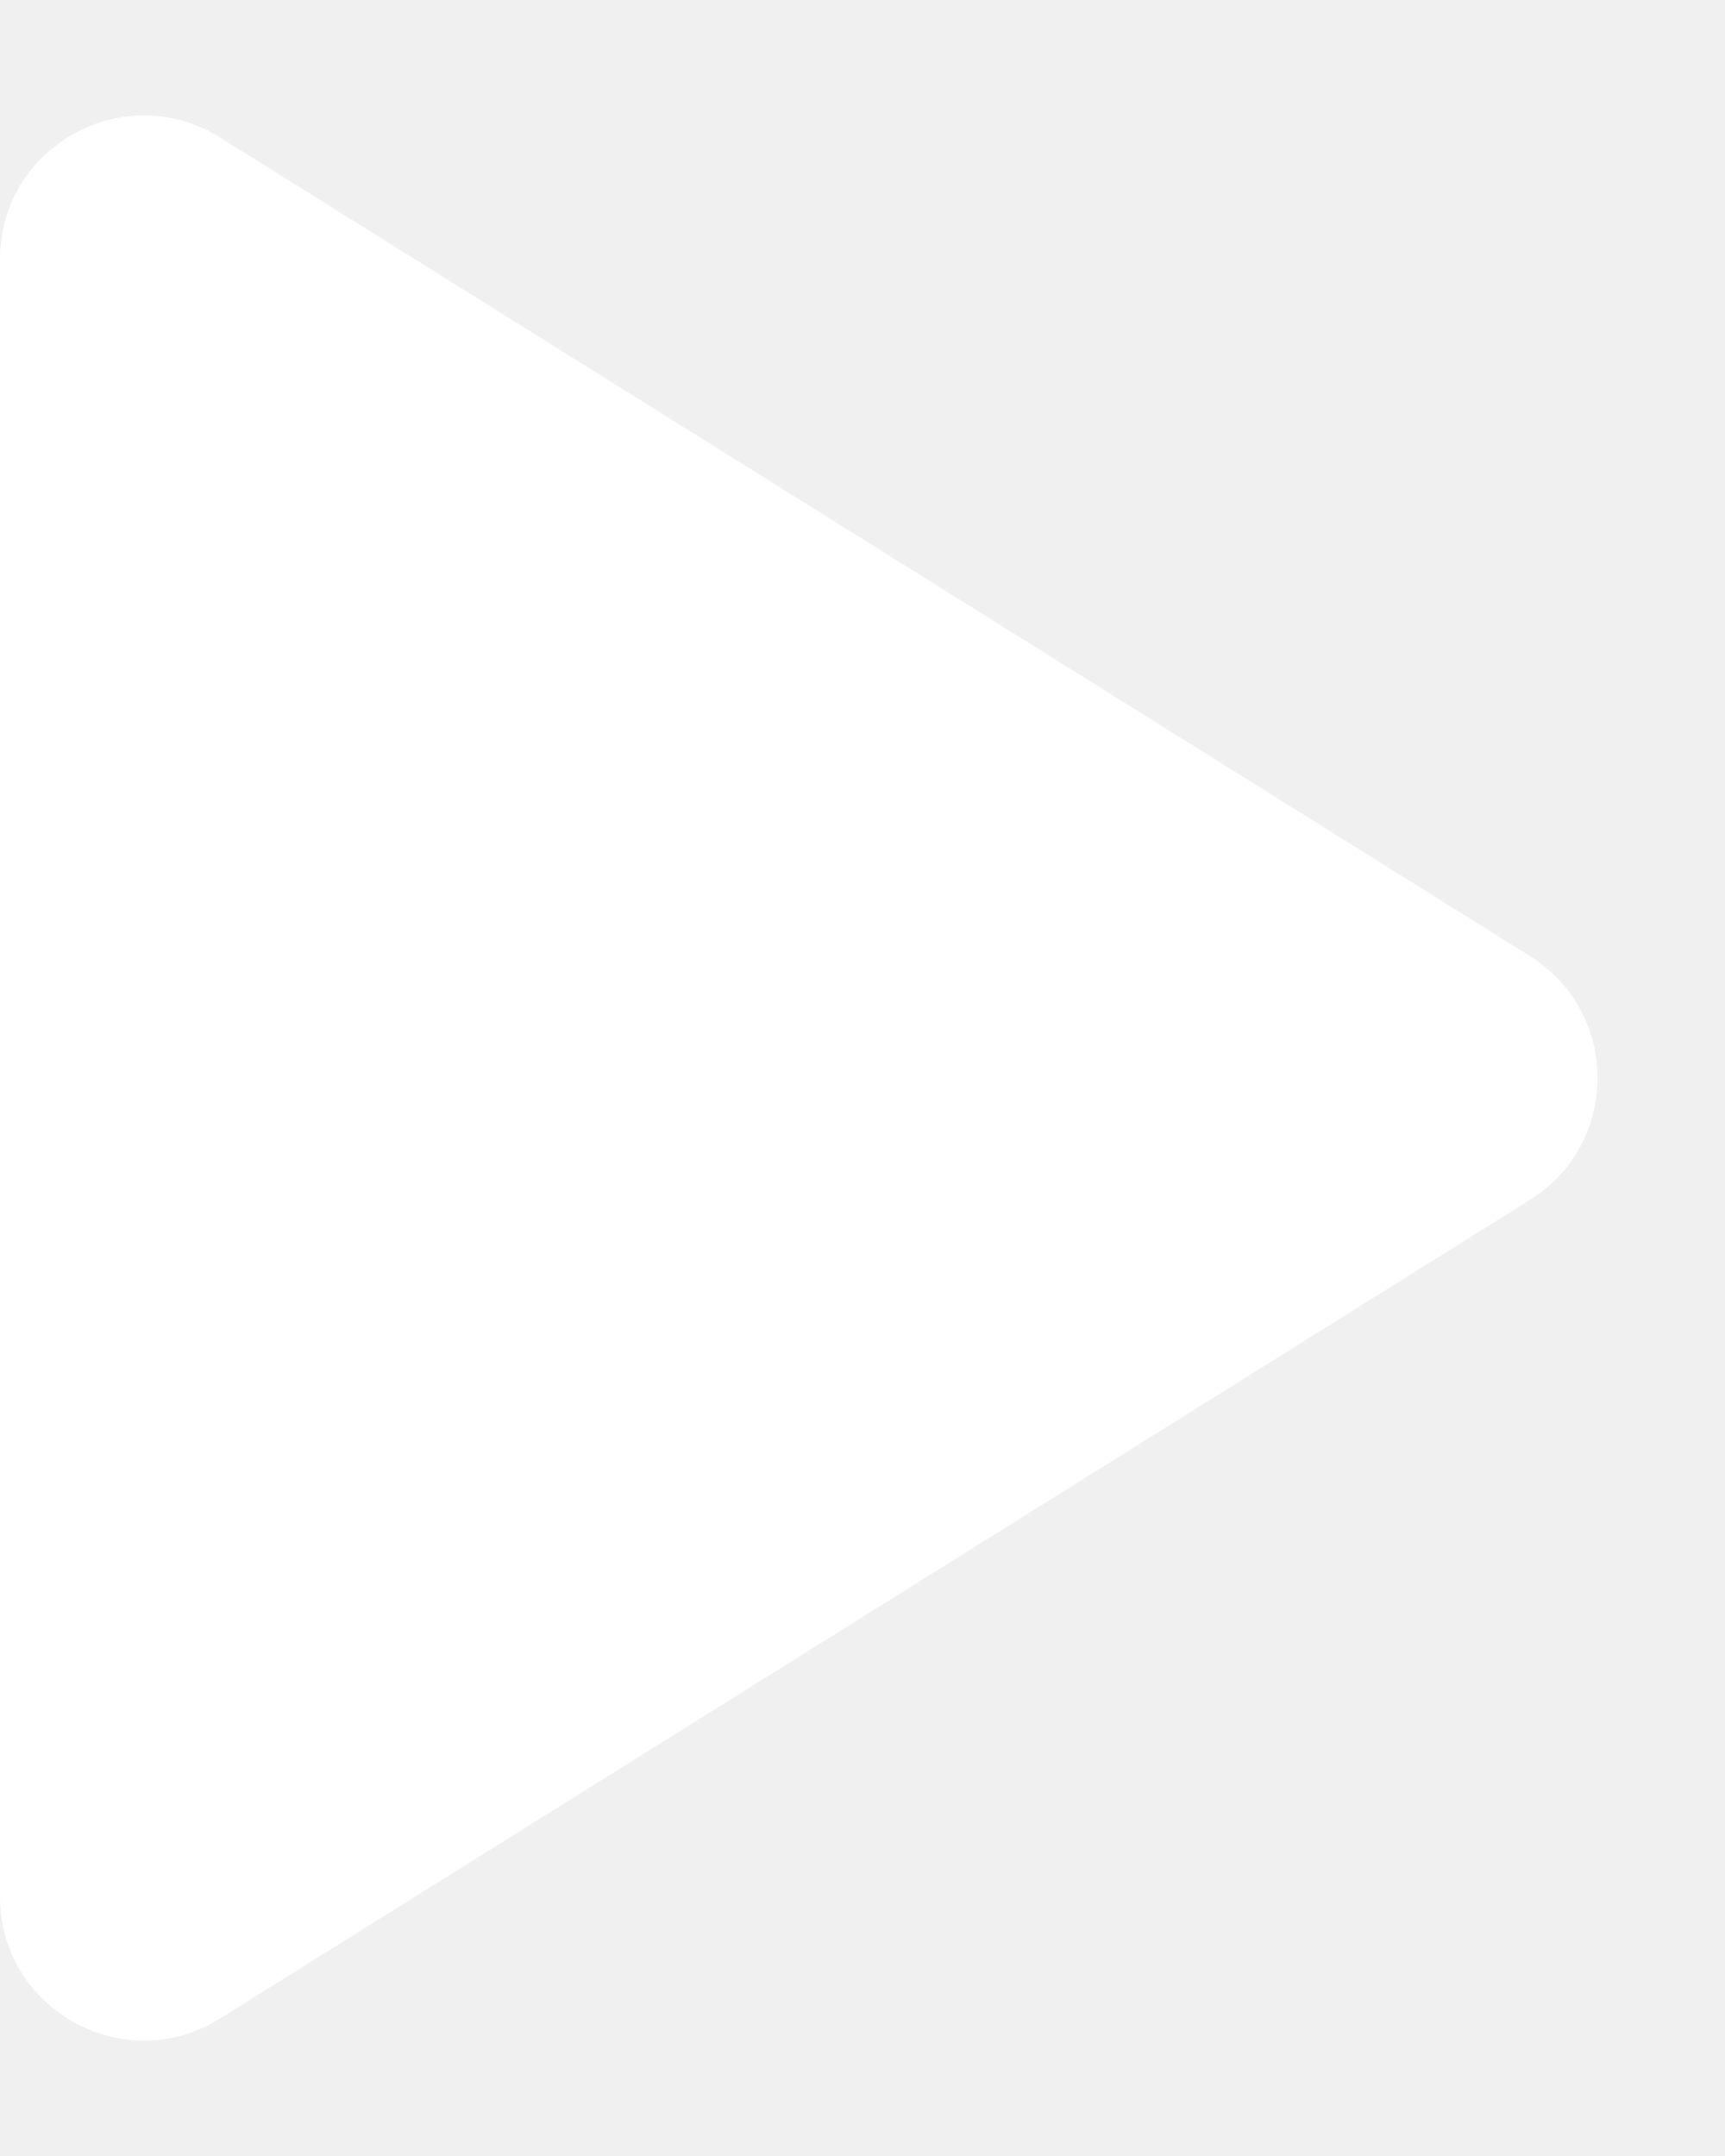
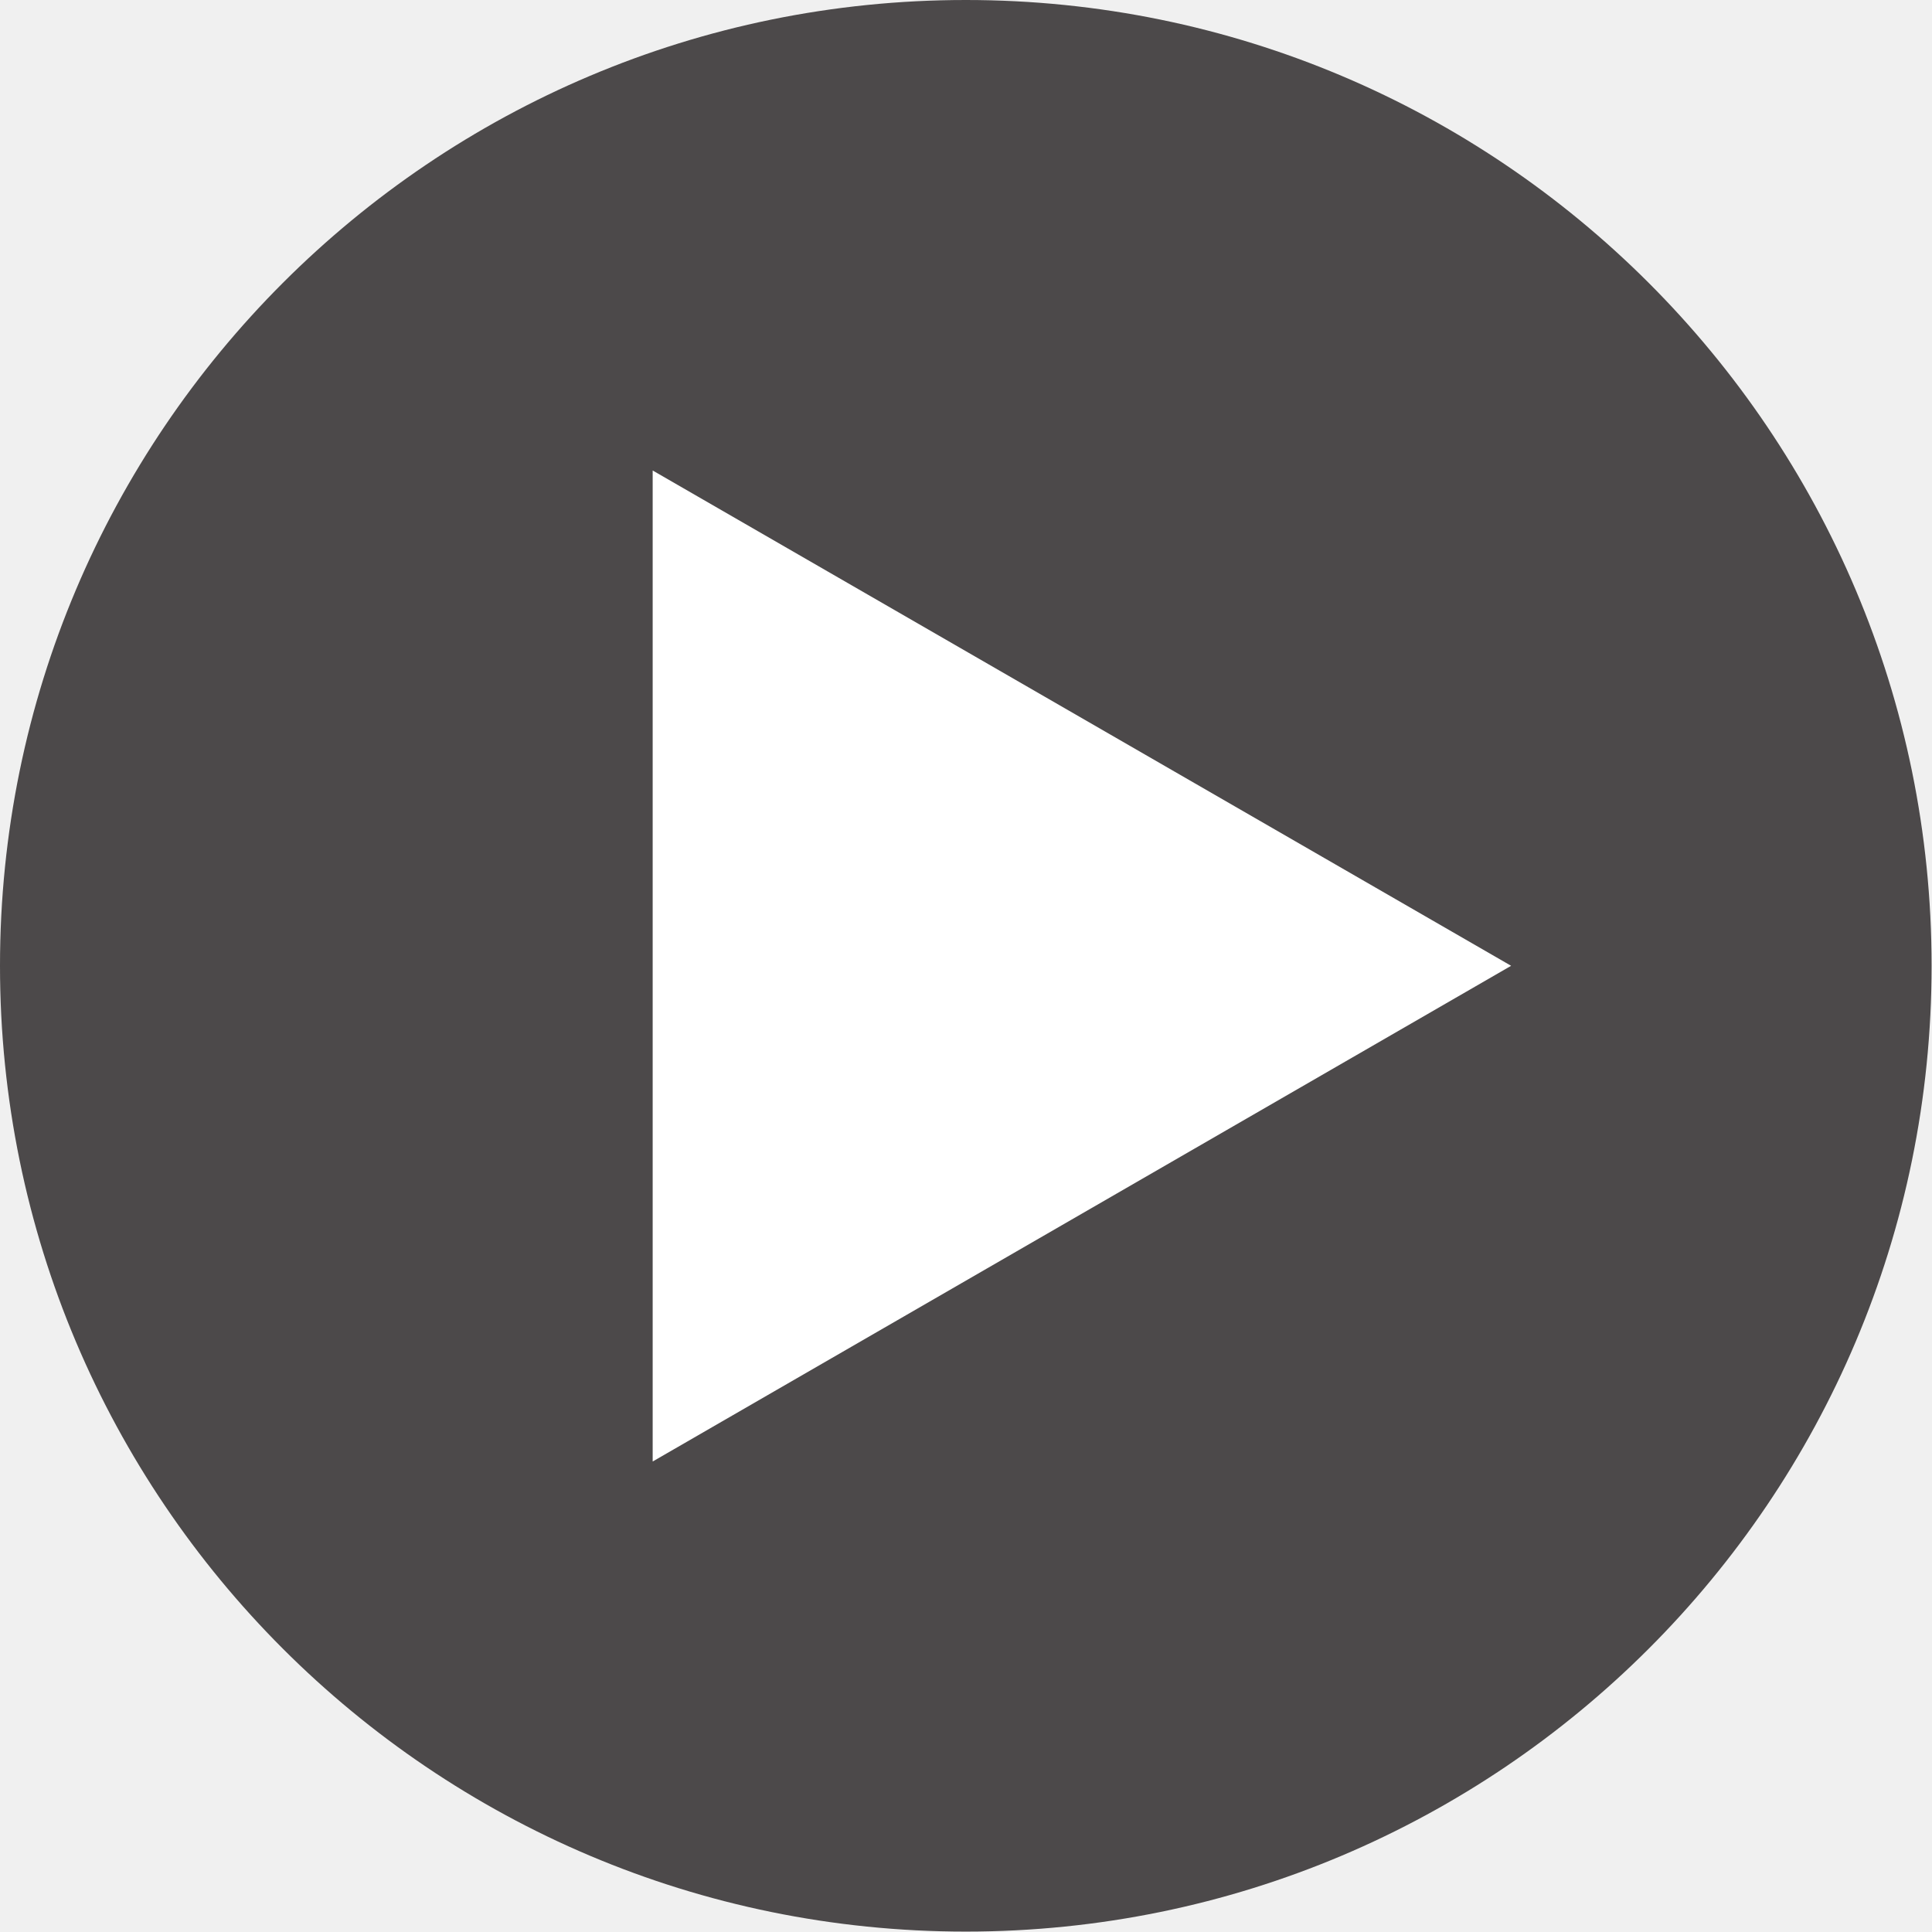
- <svg xmlns="http://www.w3.org/2000/svg" fill="none" height="15" viewBox="0 0 12 15" width="12">
-   <path d="m10.643 6.652c.627.392.627 1.304 0 1.696l-9.113 5.696c-.666.416-1.53-.063-1.53-.848l0-11.392c0-.785.864-1.264 1.53-.848z" fill="#fff" />
+ <svg xmlns="http://www.w3.org/2000/svg" viewBox="0 0 47.51 47.51">
+   <circle fill="#231f20" opacity="0.8" cx="23.75" cy="23.75" r="23.75" />
+   <polygon fill="#ffffff" points="37.16 23.75 16.05 11.57 16.05 35.94 37.16 23.75" />
</svg>
